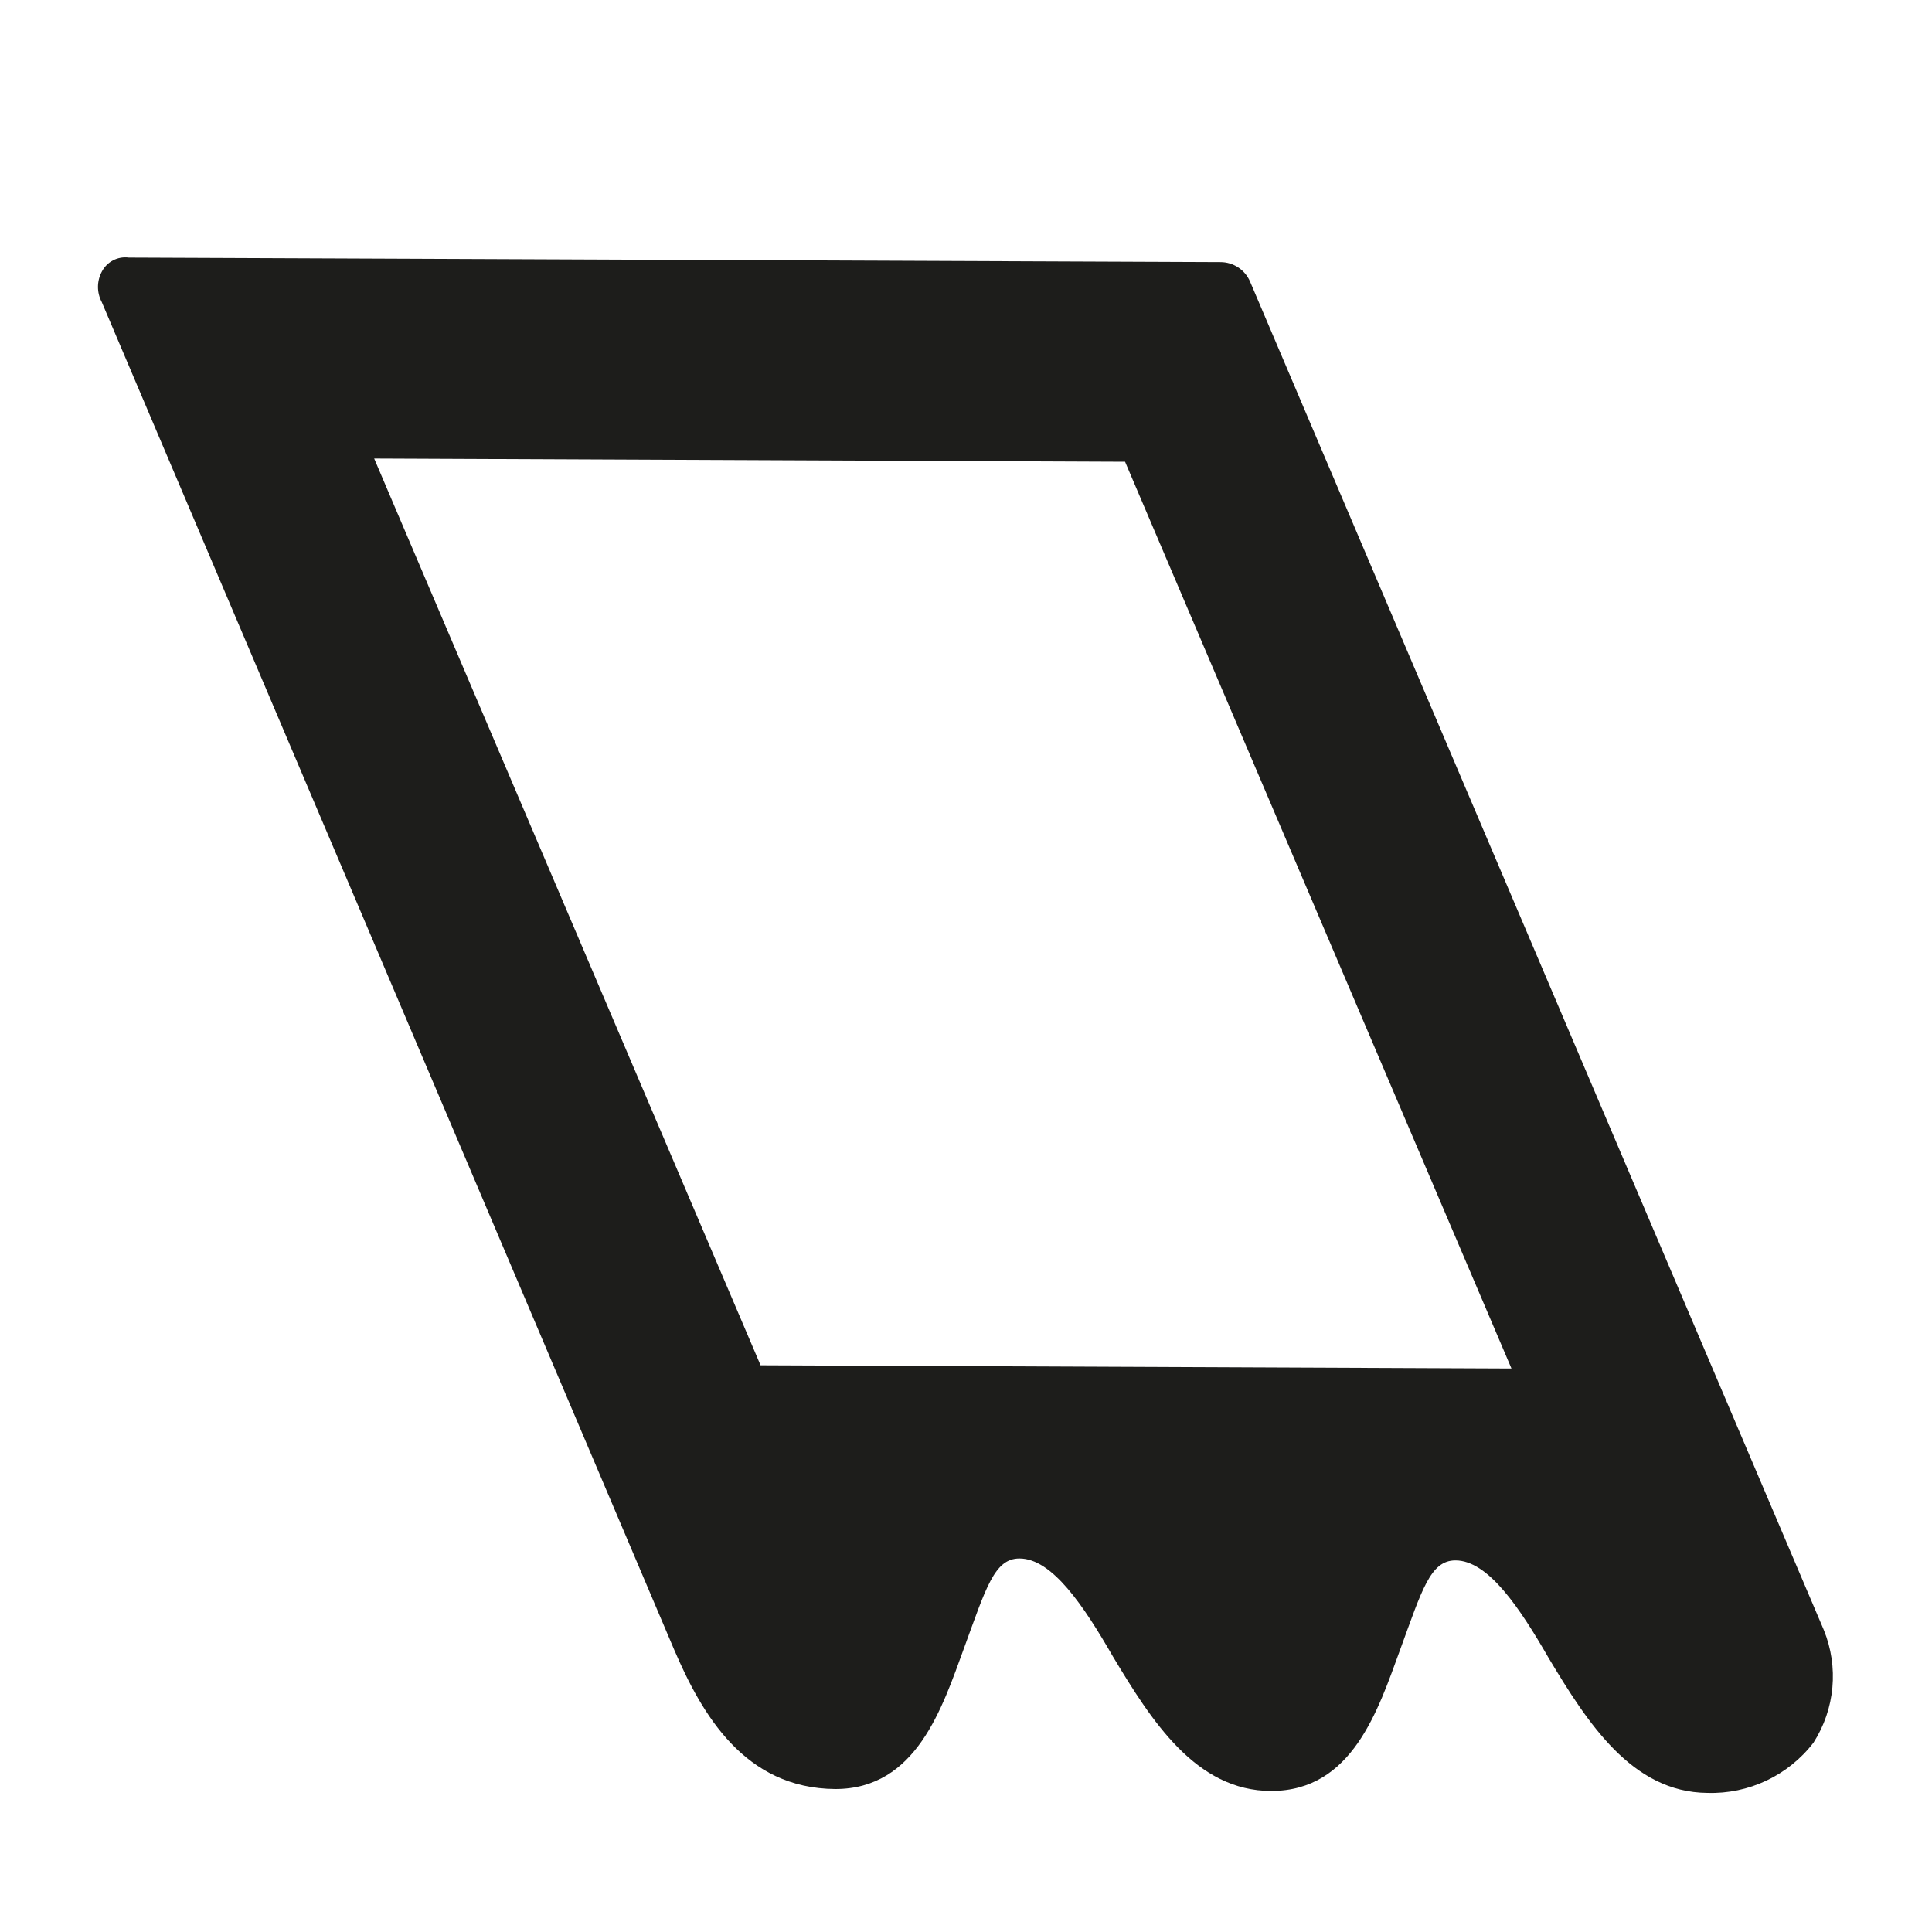
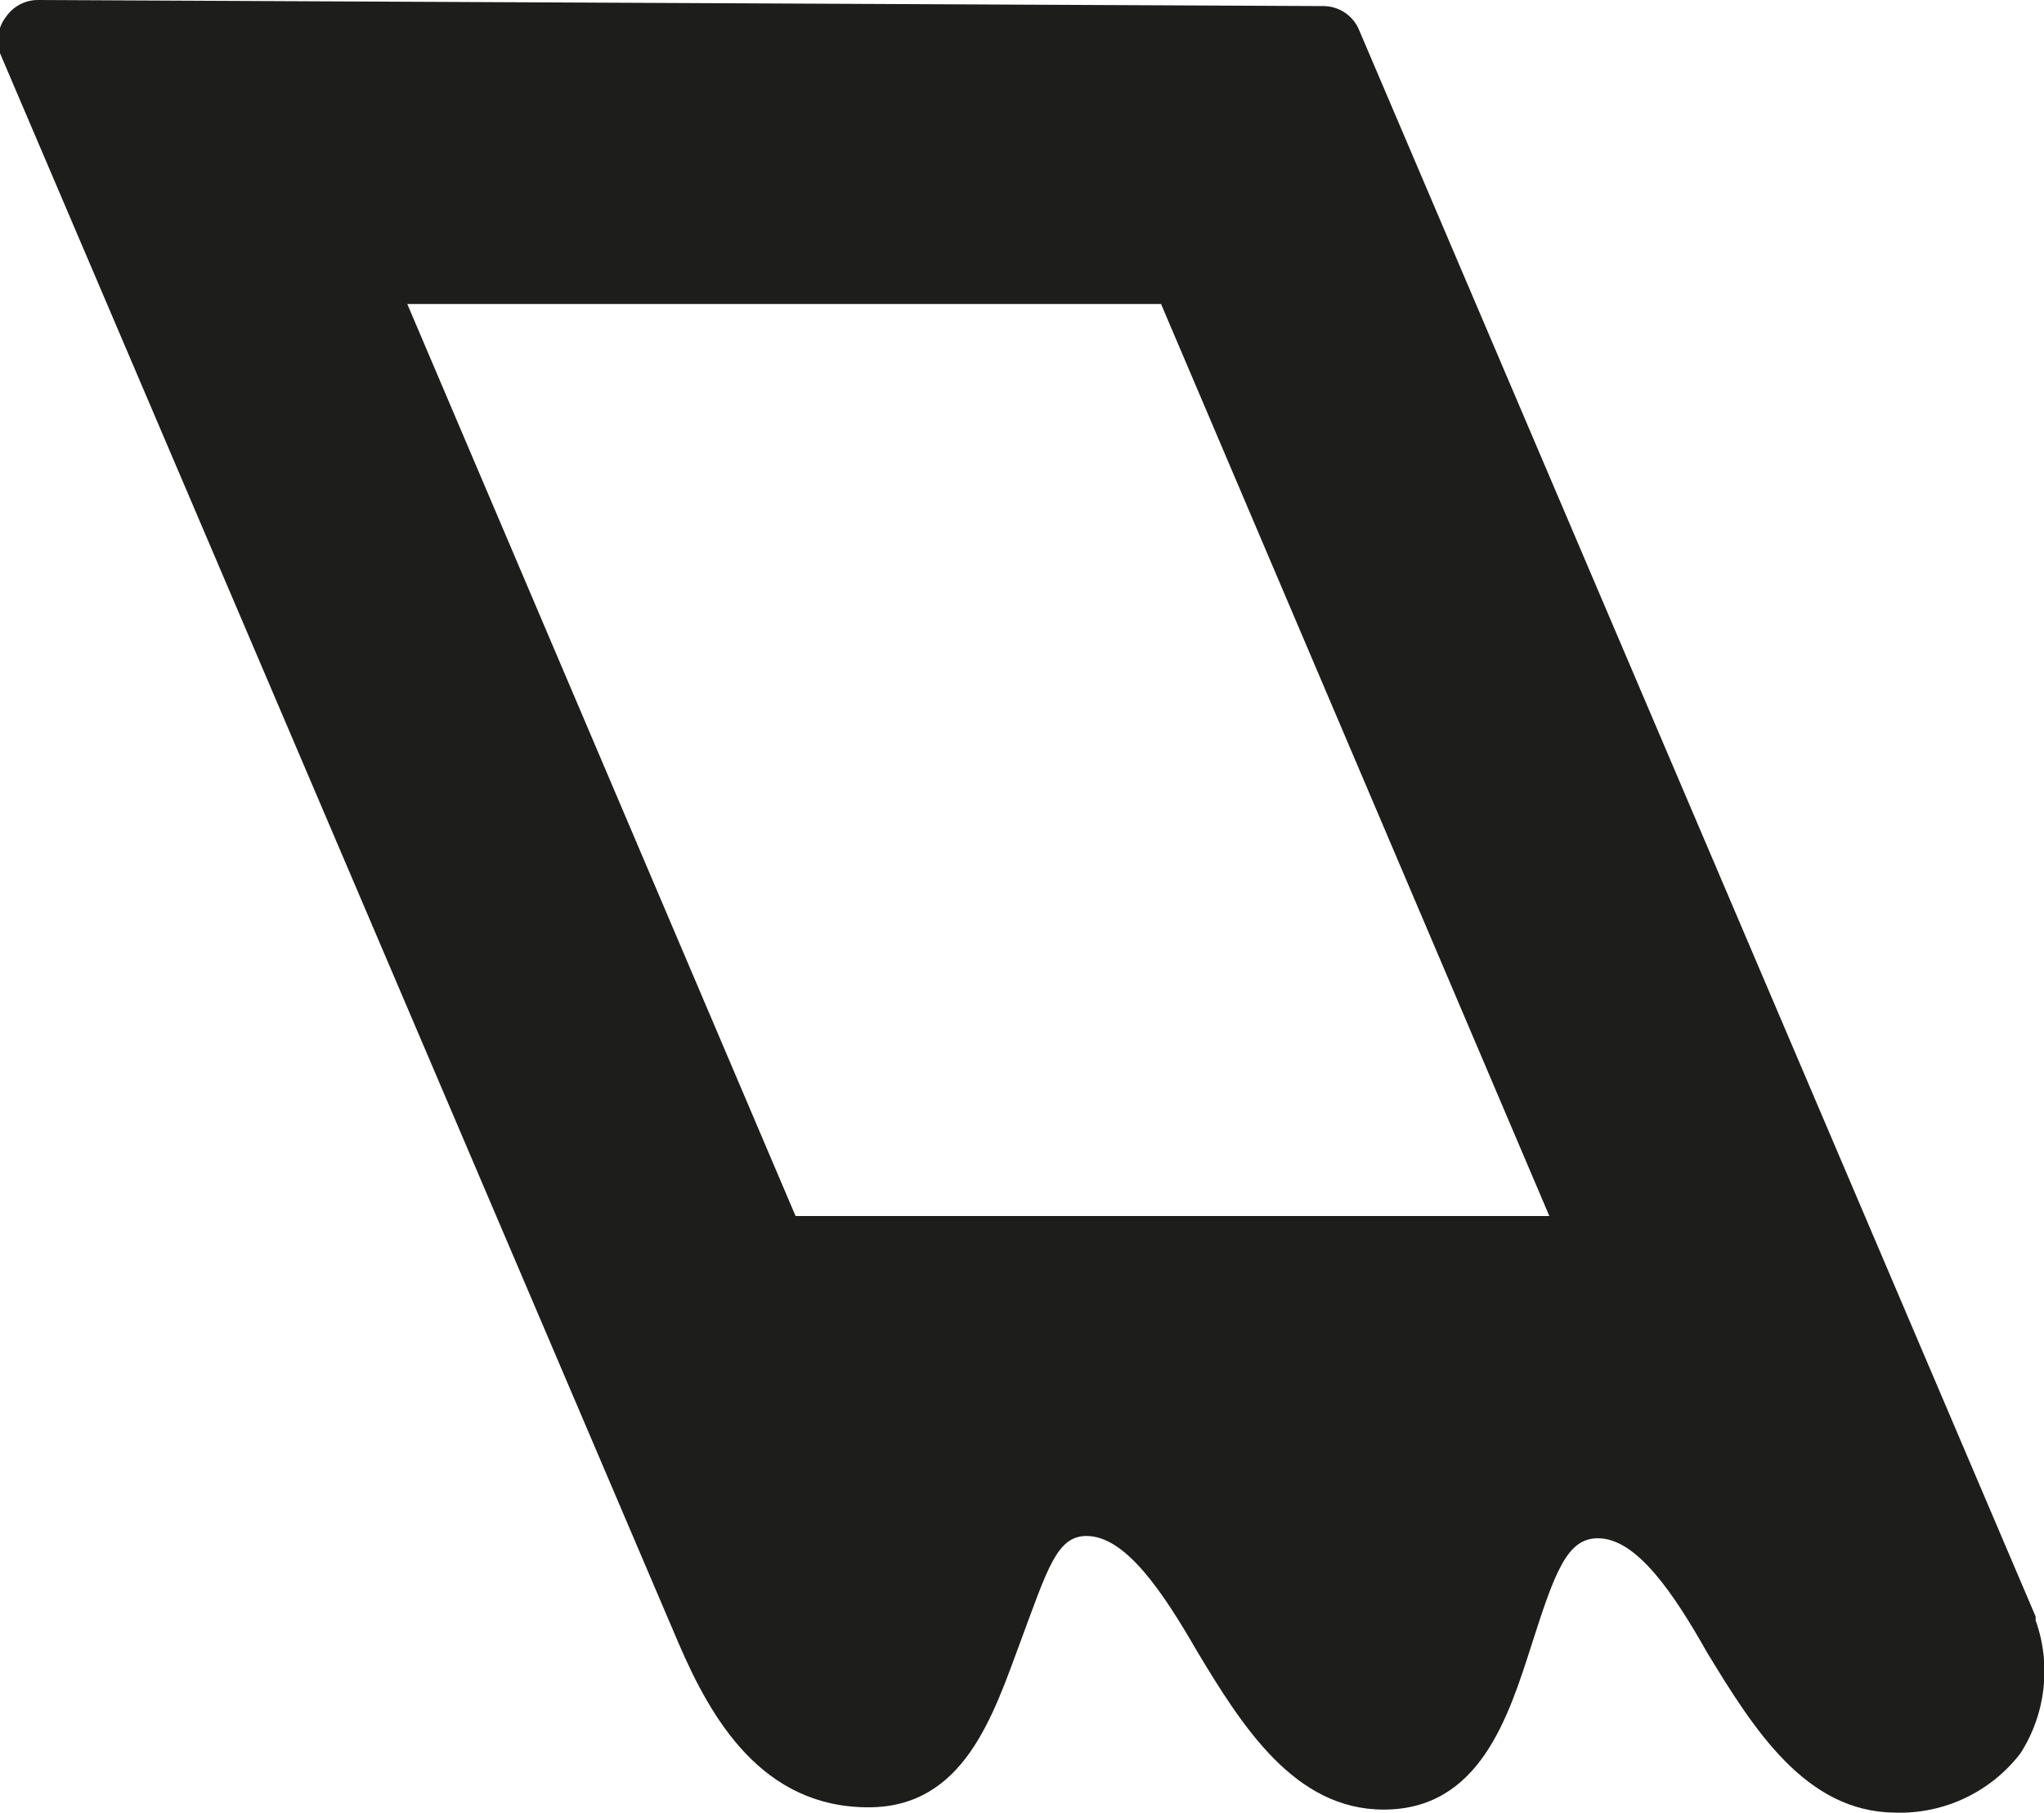
- <svg xmlns="http://www.w3.org/2000/svg" viewBox="0 0 30 30">
+ <svg xmlns="http://www.w3.org/2000/svg" viewBox="0 0 26.9 23.85">
+   <defs>
+     <style>.cls-1{fill:#1d1d1b;}</style>
+   </defs>
  <g id="Calque_1" data-name="Calque 1">
-     <path d="M28.32,25.31l0,0L19.41,4.37a.5.5,0,0,0-.46-.3L2,4a.41.41,0,0,0-.42.22.5.5,0,0,0,0,.47l8.89,20.93c.43,1,1.09,2.15,2.5,2.16h0c1.26,0,1.66-1.26,2-2.19s.47-1.39.86-1.39h0c.51,0,1,.74,1.45,1.52.6,1,1.29,2.09,2.46,2.09h0c1.26,0,1.66-1.26,2-2.19s.47-1.39.86-1.39h0c.51,0,1,.74,1.45,1.52.6,1,1.29,2.08,2.46,2.09h0a2,2,0,0,0,1.65-.78A1.91,1.91,0,0,0,28.32,25.31ZM17.47,7.17l6,14.08-11.66-.05-6-14.08Z" style="fill:#1d1d1b" />
+     <path class="cls-1" d="M26.79,21.32s0,0,0-.05L17.88.38a.51.51,0,0,0-.46-.3L.5,0h0A.51.51,0,0,0,.08.22.51.51,0,0,0,0,.7L8.93,21.62c.43,1,1.1,2.16,2.5,2.16h0c1.26,0,1.64-1.21,2-2.18s.48-1.39.87-1.39h0c.51,0,1,.73,1.45,1.51.6,1,1.29,2.09,2.46,2.09h0c1.26,0,1.64-1.21,1.95-2.18s.47-1.39.87-1.39h0c.51,0,1,.73,1.44,1.51.61,1,1.29,2.09,2.47,2.1h0a2,2,0,0,0,1.65-.78A2,2,0,0,0,26.79,21.32ZM10.47,16,5.36,4l9.92,0,5.11,12Z" />
  </g>
</svg>
